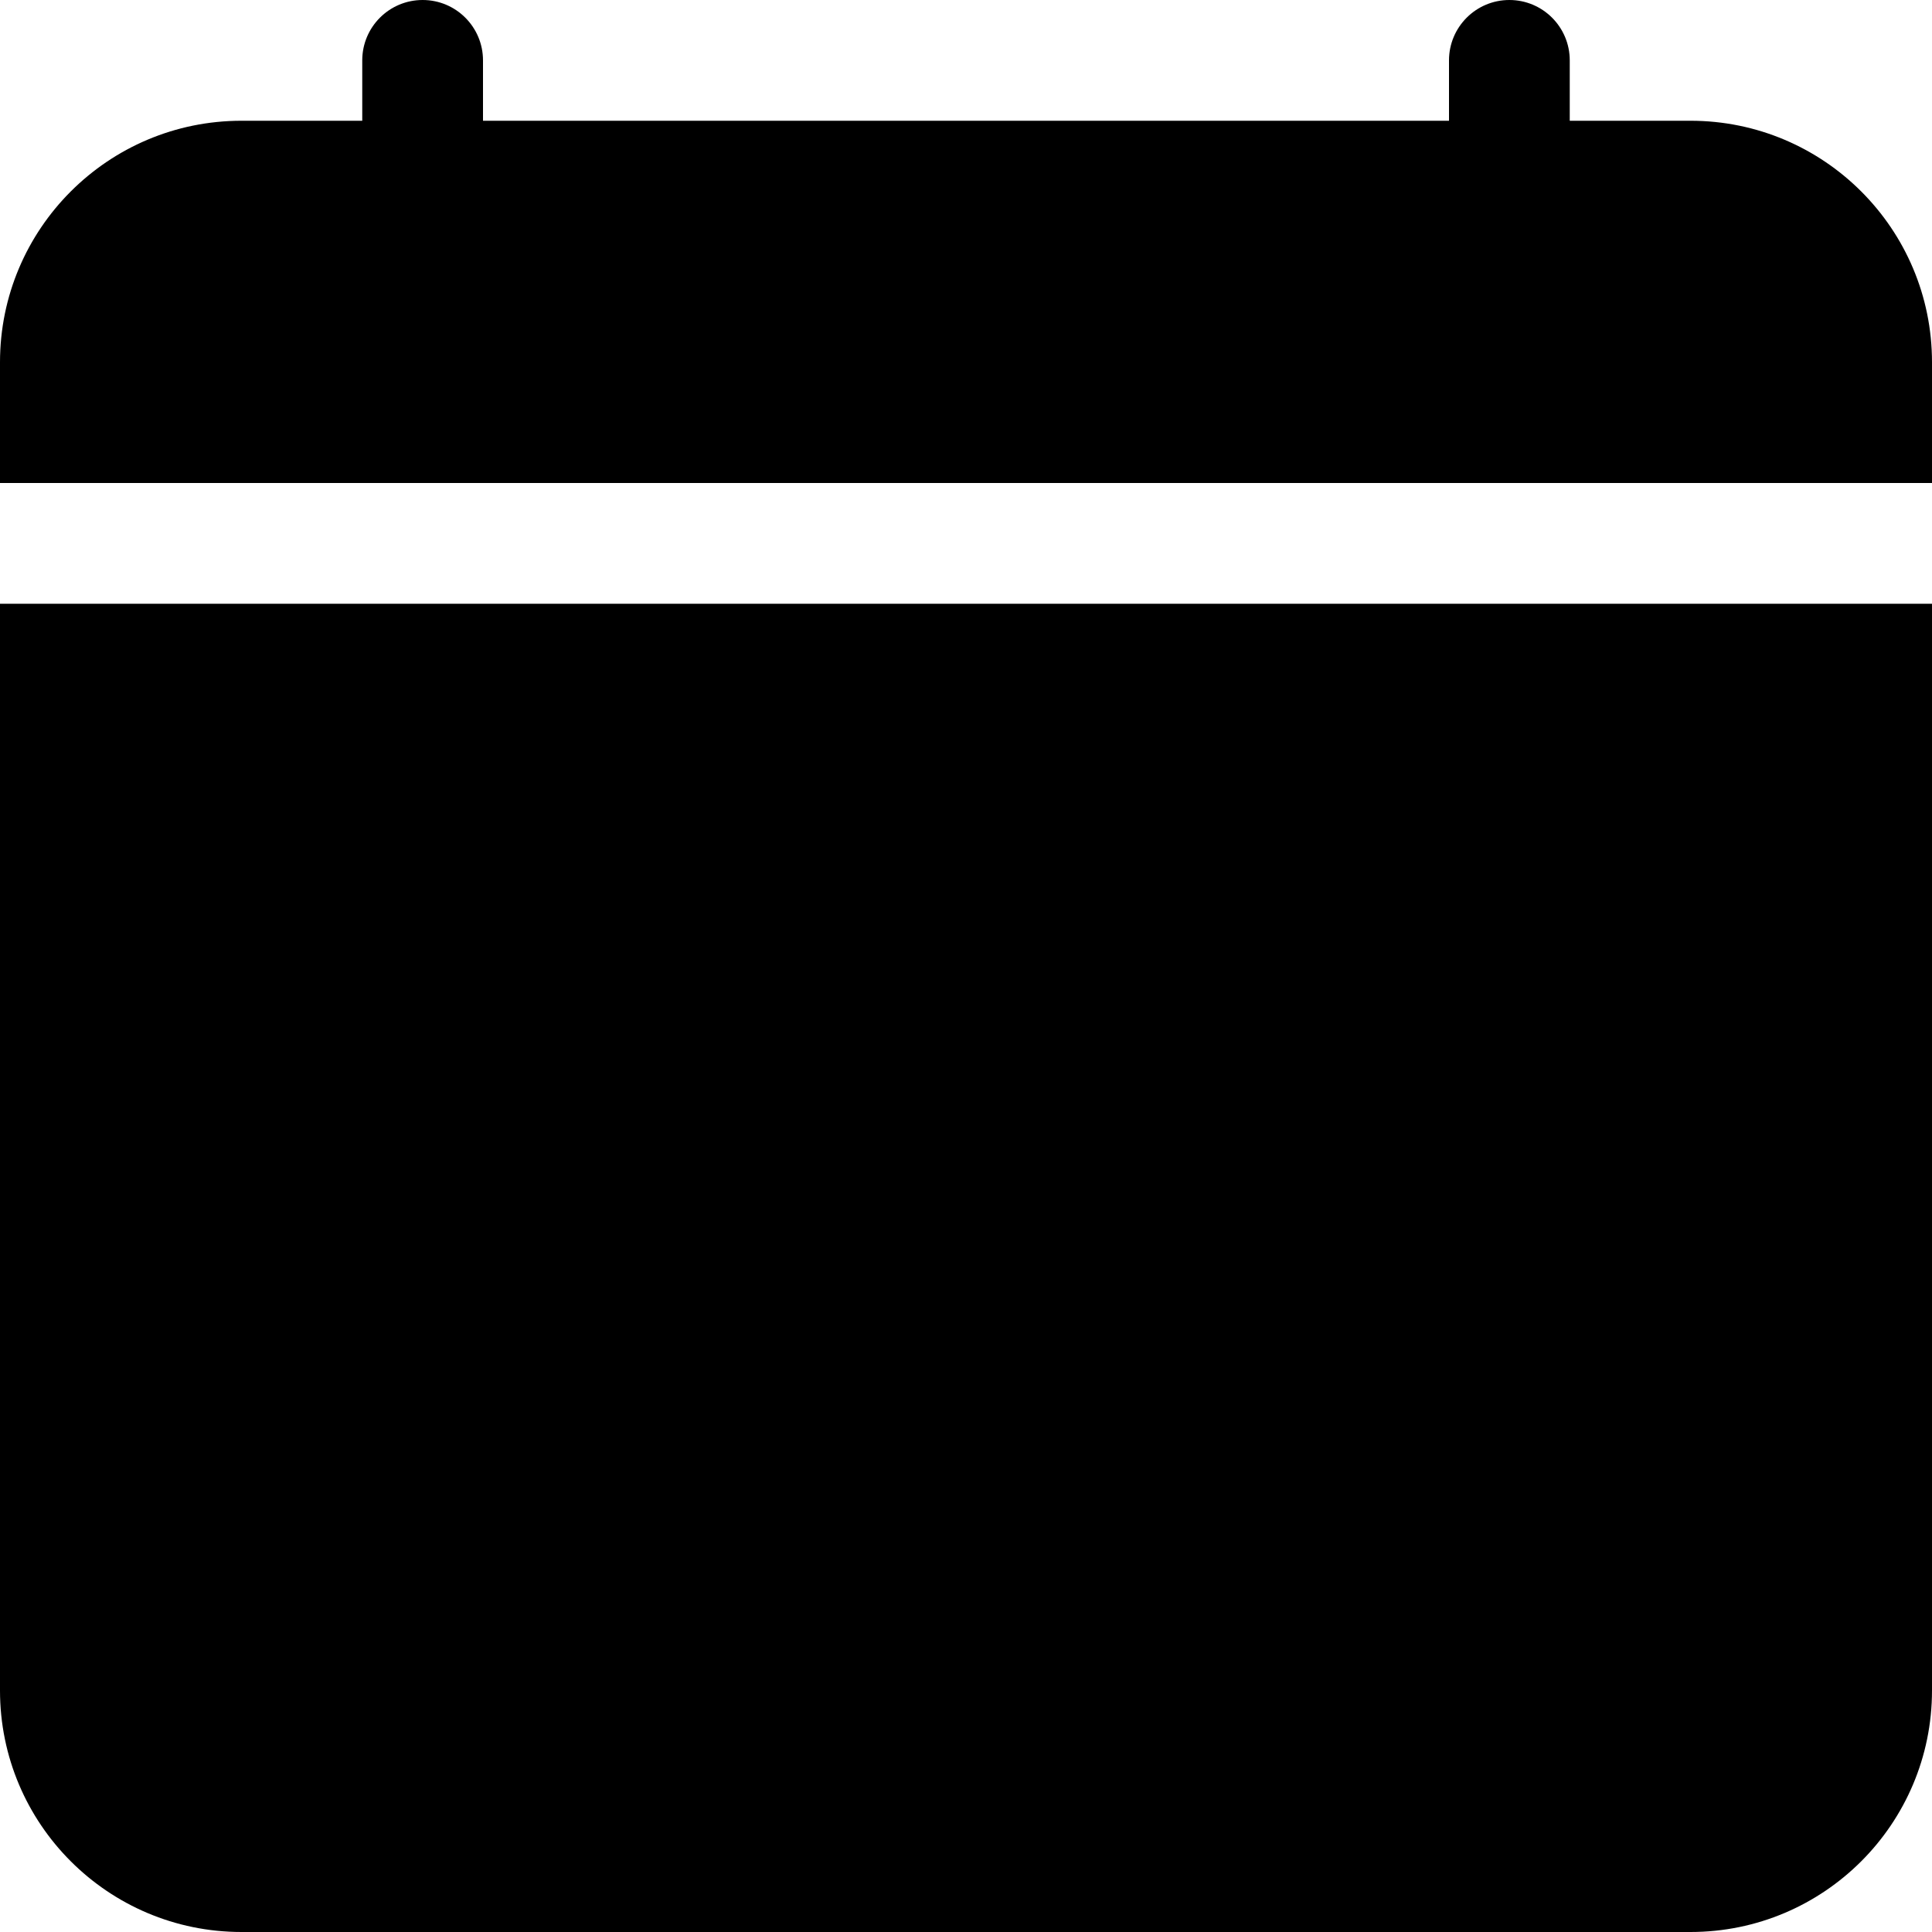
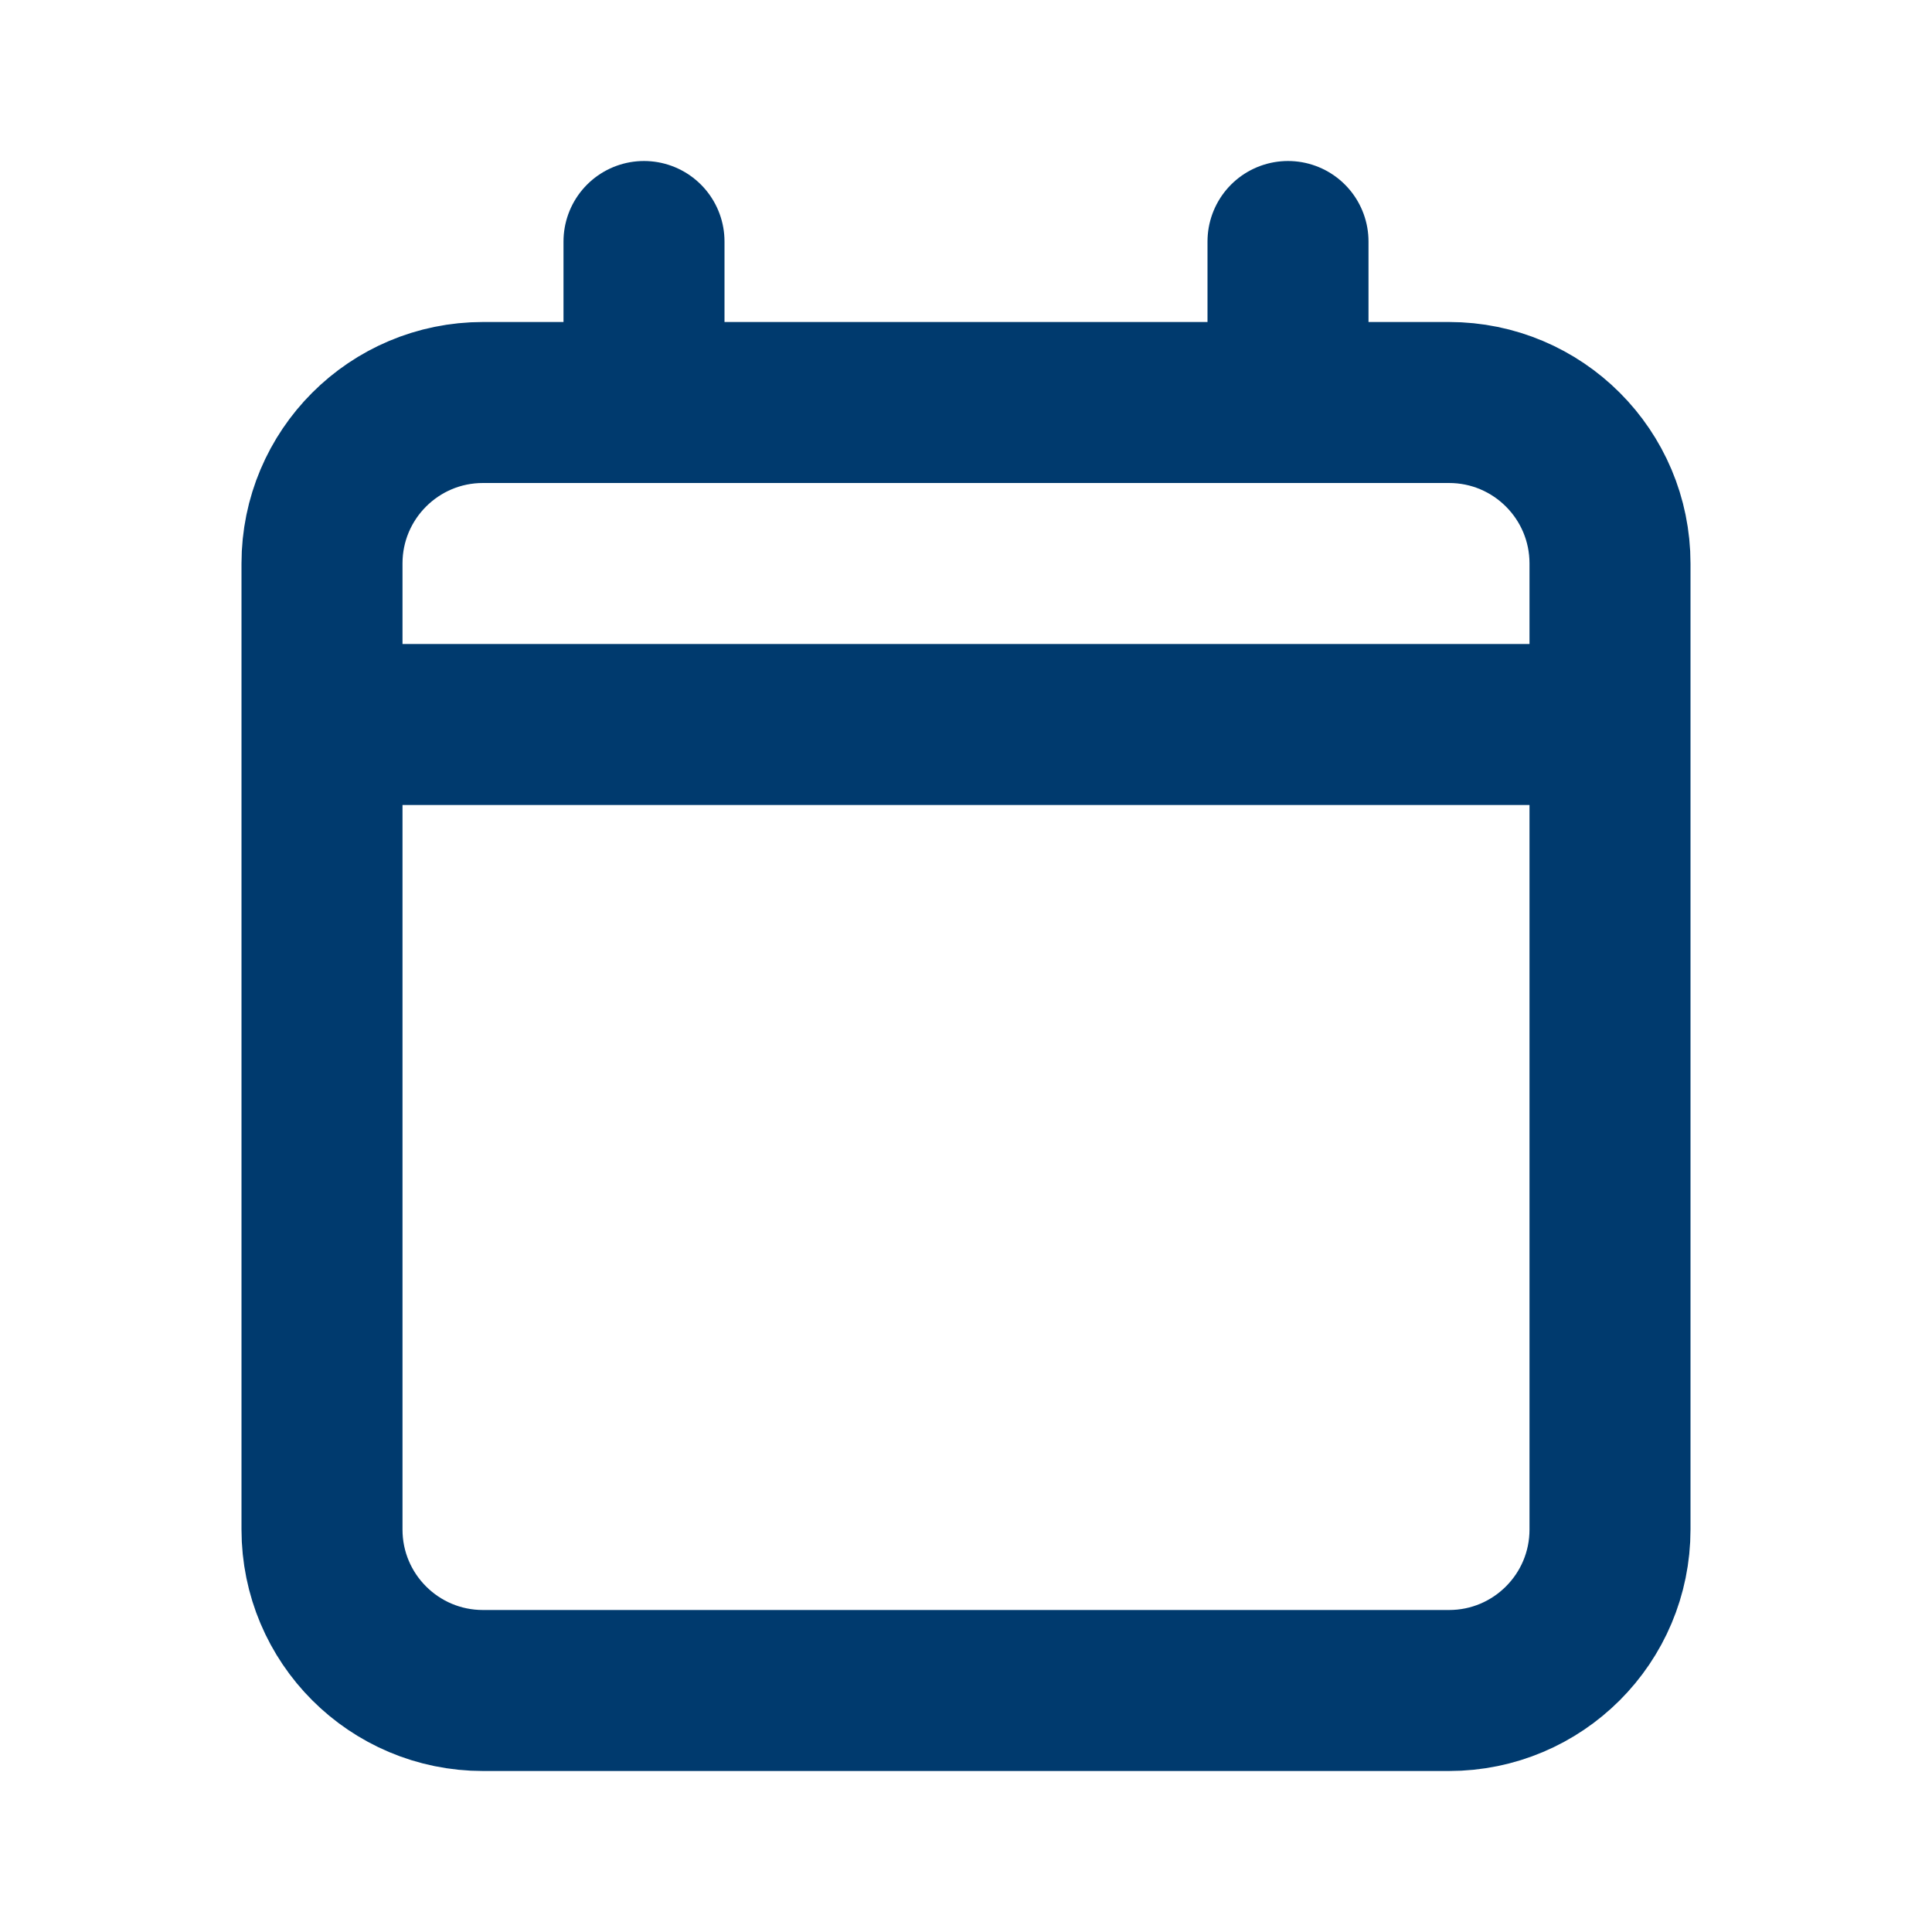
- <svg xmlns="http://www.w3.org/2000/svg" width="16" height="16" fill="currentColor" class="bi bi-calendar-fill" viewBox="0 0 16 16">
-   <path d="M3.5 0a.5.5 0 0 1 .5.5V1h8V.5a.5.5 0 0 1 1 0V1h1a2 2 0 0 1 2 2v11a2 2 0 0 1-2 2H2a2 2 0 0 1-2-2V5h16V4H0V3a2 2 0 0 1 2-2h1V.5a.5.5 0 0 1 .5-.5" />
+ <svg xmlns="http://www.w3.org/2000/svg" viewBox="0 0 24 24" width="16" height="16" fill="none">
+   <path d="M4 9V19C4 20.105 4.895 21 6 21H18C19.105 21 20 20.105 20 19V9M4 9V7C4 5.895 4.895 5 6 5H8M4 9H20M20 9V7C20 5.895 19.105 5 18 5H16M16 5V3M16 5H8M8 3V5" stroke="#003A6E" stroke-linecap="round" stroke-linejoin="round" stroke-width="2" />
</svg>
